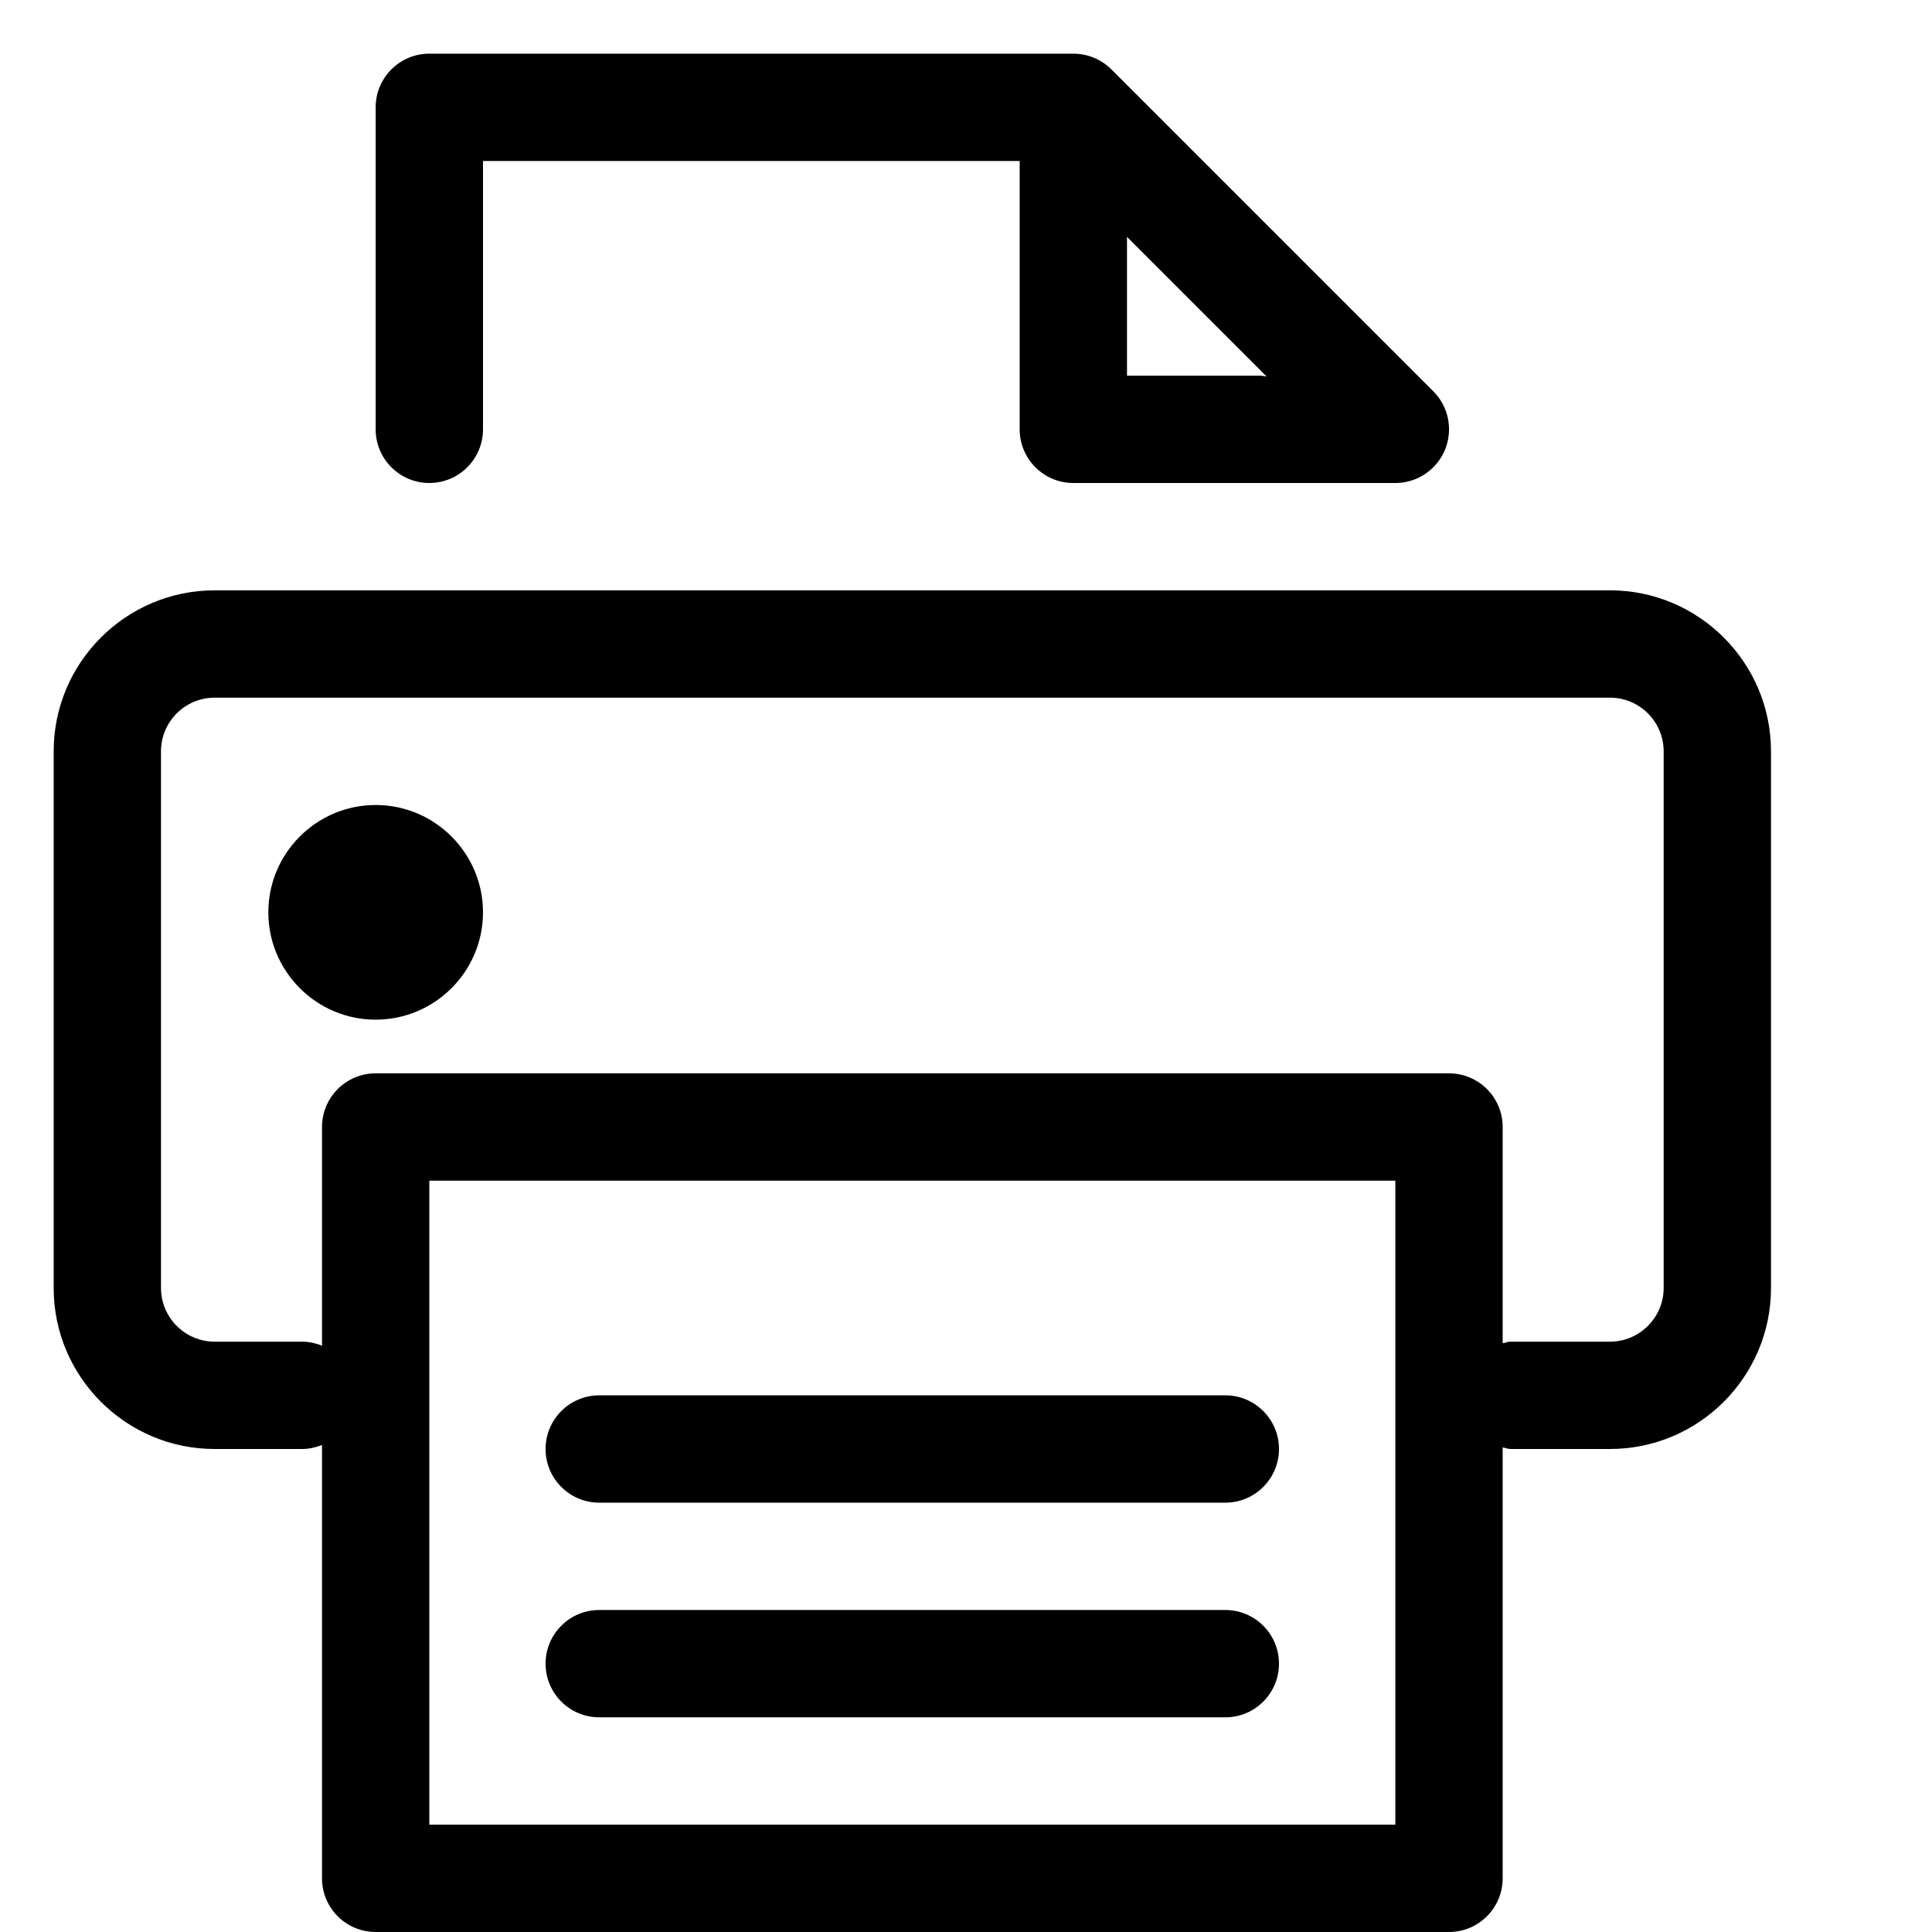
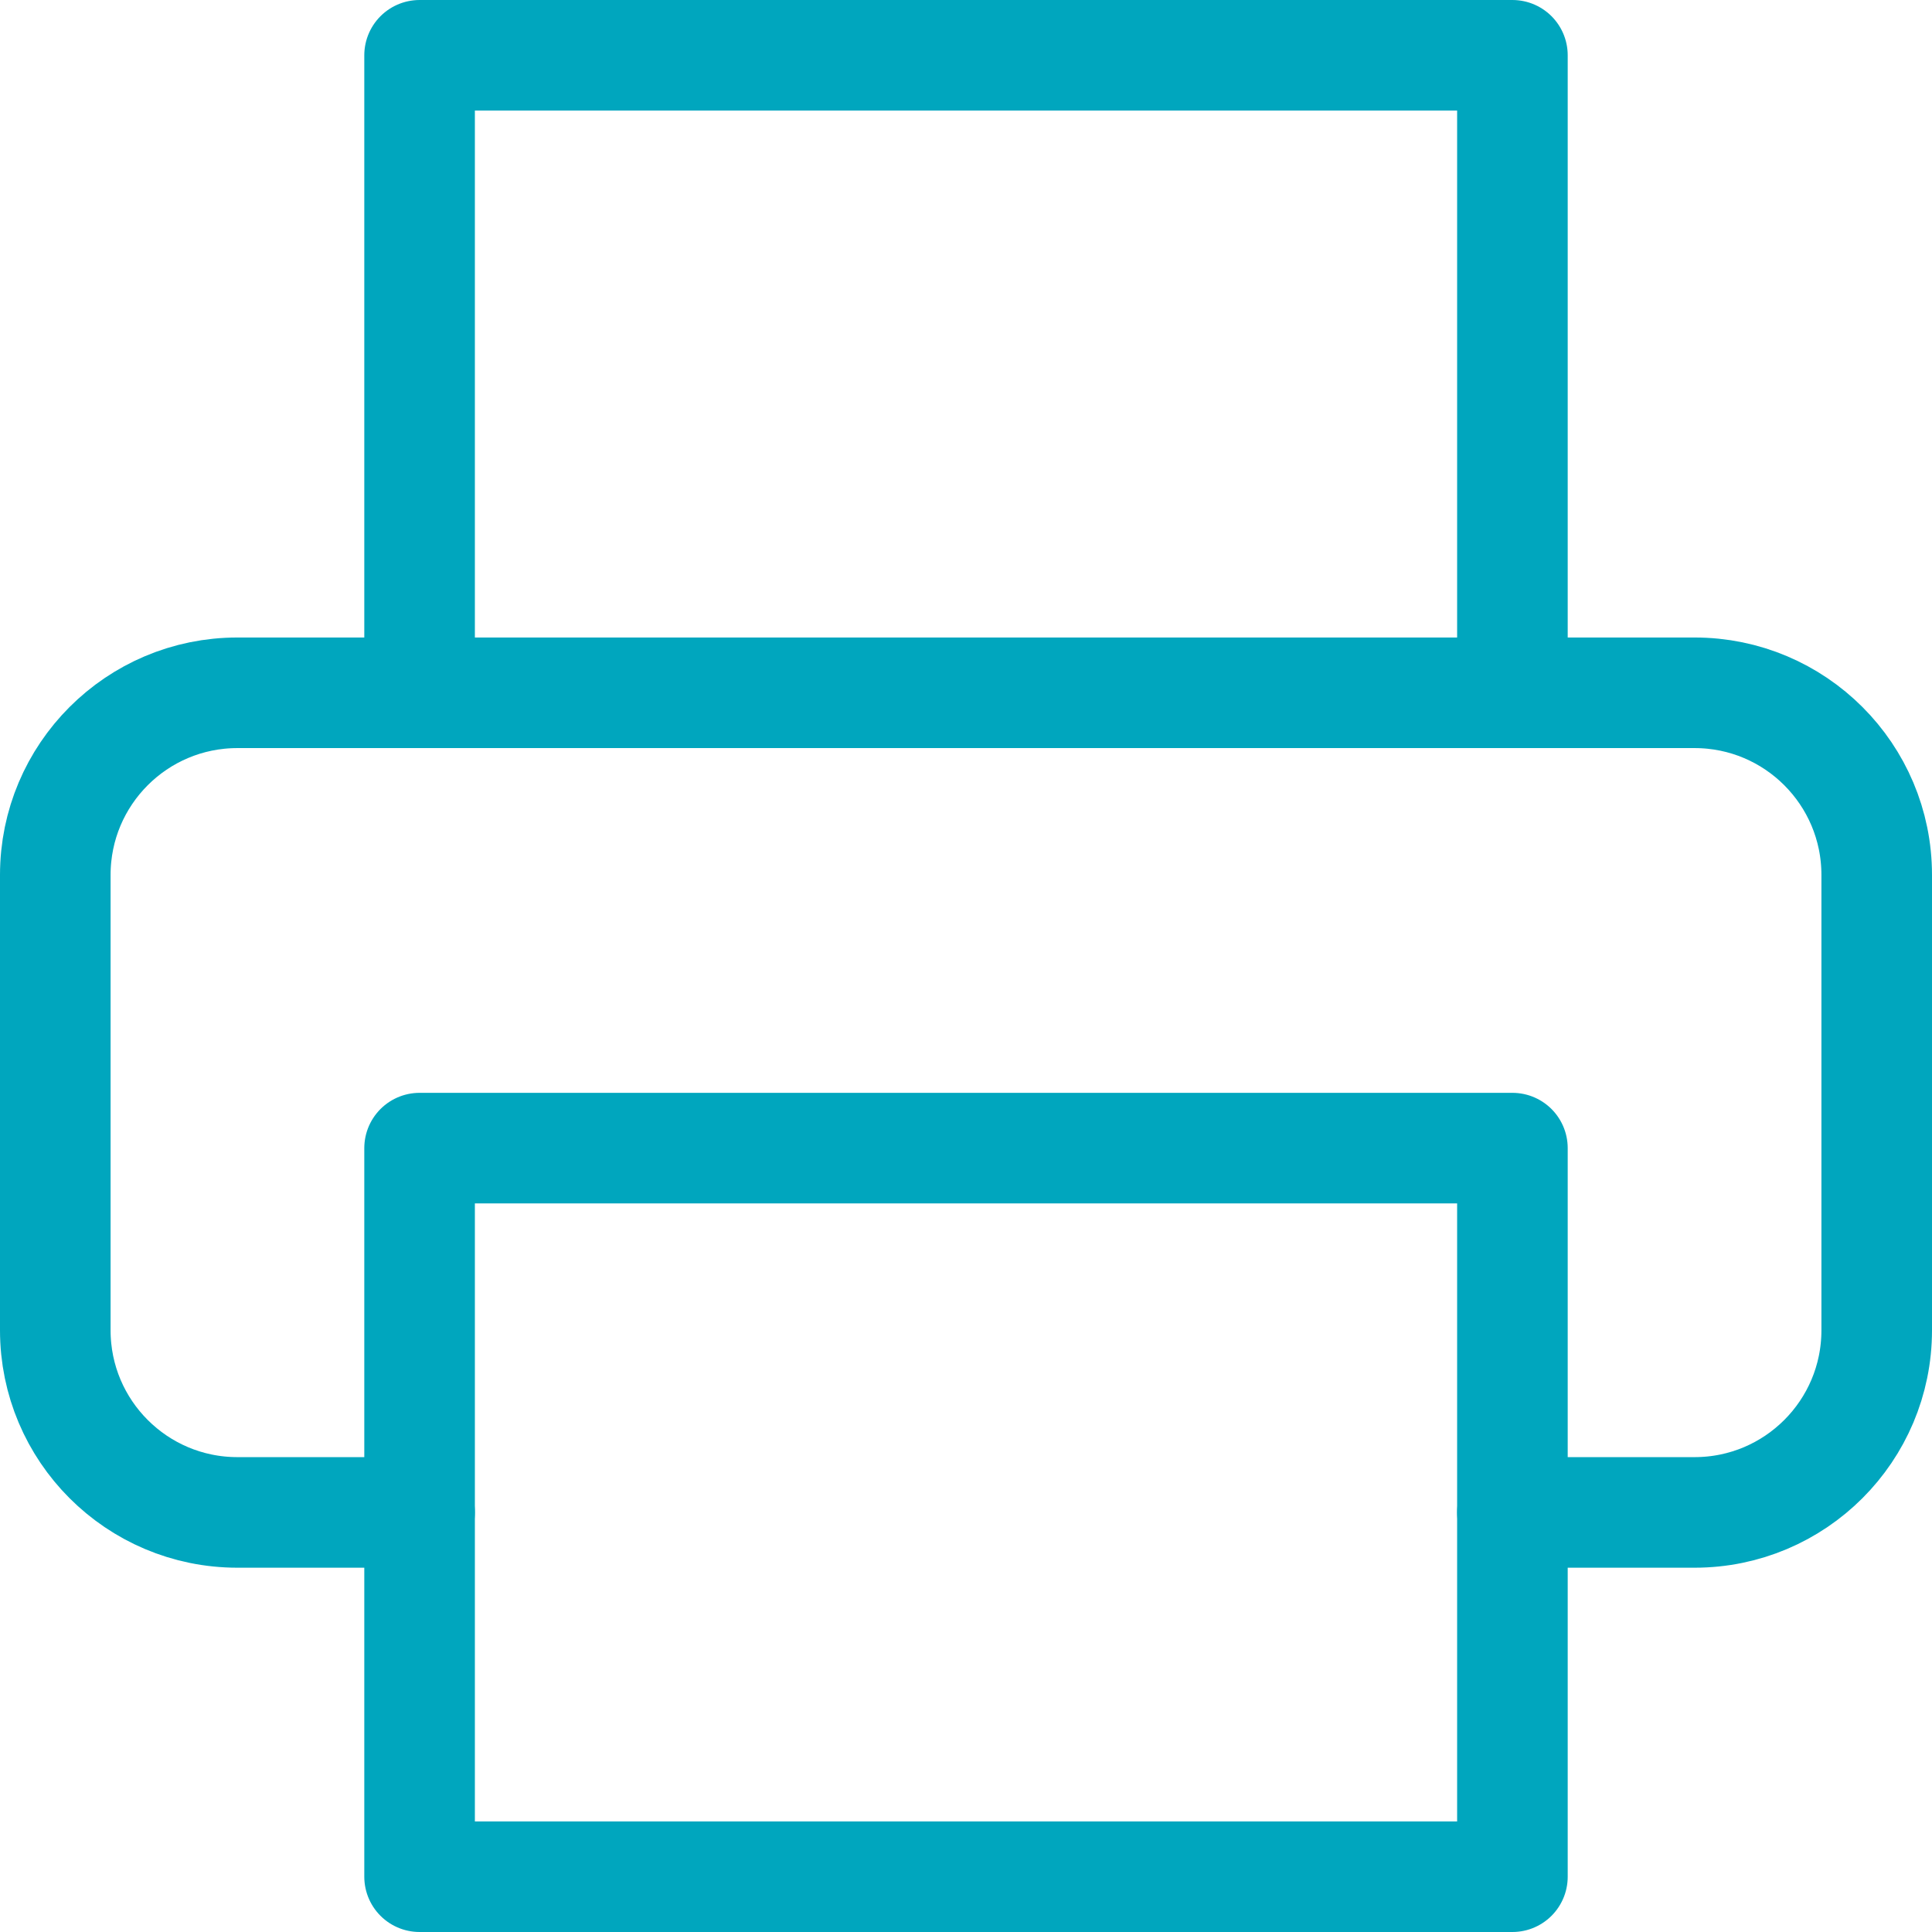
- <svg xmlns="http://www.w3.org/2000/svg" version="1.1" x="0px" y="0px" width="18px" height="18px" viewBox="0 0 18 18" enable-background="new 0 0 18 18" xml:space="preserve">
-   <path d="M13,4.5h-3C9.724,4.5,9.5,4.276,9.5,4V1.484L9.516,1.5H4.5V4c0,0.276-0.224,0.5-0.5,0.5S3.5,4.276,3.5,4V1         c0-0.276,0.224-0.5,0.5-0.5h6c0.133,0,0.26,0.053,0.354,0.146l3,3c0.195,0.195,0.195,0.512,0,0.707C13.256,4.451,13.128,4.5,13,4.5         M11.801,3.508l-1.303-1.303L10.5,2.172V3.5h1.25L11.801,3.508z" />
-   <path d="M15,5.5H2C1.173,5.5,0.5,6.173,0.5,7v5c0,0.827,0.673,1.5,1.5,1.5h0.815c0.065,0,0.127-0.015,0.185-0.037V17.5         C3,17.776,3.224,18,3.5,18h10c0.276,0,0.5-0.224,0.5-0.5v-4.015c0.025,0.004,0.047,0.015,0.073,0.015H15c0.827,0,1.5-0.673,1.5-1.5         V7C16.5,6.173,15.827,5.5,15,5.5z M13,17H4v-6h9V17z M15.5,7v5c0,0.275-0.225,0.5-0.5,0.5h-0.927c-0.026,0-0.048,0.011-0.073,0.015         V10.5c0-0.276-0.224-0.5-0.5-0.5h-10C3.224,10,3,10.224,3,10.5v2.037C2.943,12.515,2.881,12.5,2.815,12.5H2         c-0.276,0-0.5-0.225-0.5-0.5V7c0-0.276,0.224-0.5,0.5-0.5h13C15.275,6.5,15.5,6.724,15.5,7z M3.5,9.5c-0.551,0-1-0.449-1-1         s0.449-1,1-1s1,0.449,1,1S4.051,9.5,3.5,9.5z M11.416,14H5.583c-0.276,0-0.5-0.224-0.5-0.5s0.224-0.5,0.5-0.5h5.833         c0.276,0,0.5,0.224,0.5,0.5S11.692,14,11.416,14z M11.416,16H5.583c-0.276,0-0.5-0.224-0.5-0.5s0.224-0.5,0.5-0.5h5.833         c0.276,0,0.5,0.224,0.5,0.5S11.692,16,11.416,16z" />
+ <svg xmlns="http://www.w3.org/2000/svg" width="52.414" height="52.414" viewBox="0 0 52.414 52.414">
+   <g id="Icon_feather-printer" data-name="Icon feather-printer" transform="translate(-1.5 -1.5)">
+     <path id="Path_1977" data-name="Path 1977" d="M9,20.295V3H38.648V20.295" transform="translate(3.883)" fill="none" stroke="#00a6be" stroke-linecap="round" stroke-linejoin="round" stroke-width="3" />
+     <path id="Path_1978" data-name="Path 1978" d="M12.883,35.736H7.941A4.941,4.941,0,0,1,3,30.795V18.441A4.941,4.941,0,0,1,7.941,13.5H47.473a4.941,4.941,0,0,1,4.941,4.941V30.795a4.941,4.941,0,0,1-4.941,4.941H42.531" transform="translate(0 6.795)" fill="none" stroke="#00a6be" stroke-linecap="round" stroke-linejoin="round" stroke-width="3" />
+     <path id="Path_1979" data-name="Path 1979" d="M9,21H38.648V40.766H9Z" transform="translate(3.883 11.648)" fill="none" stroke="#00a6be" stroke-linecap="round" stroke-linejoin="round" stroke-width="3" />
+   </g>
</svg>
